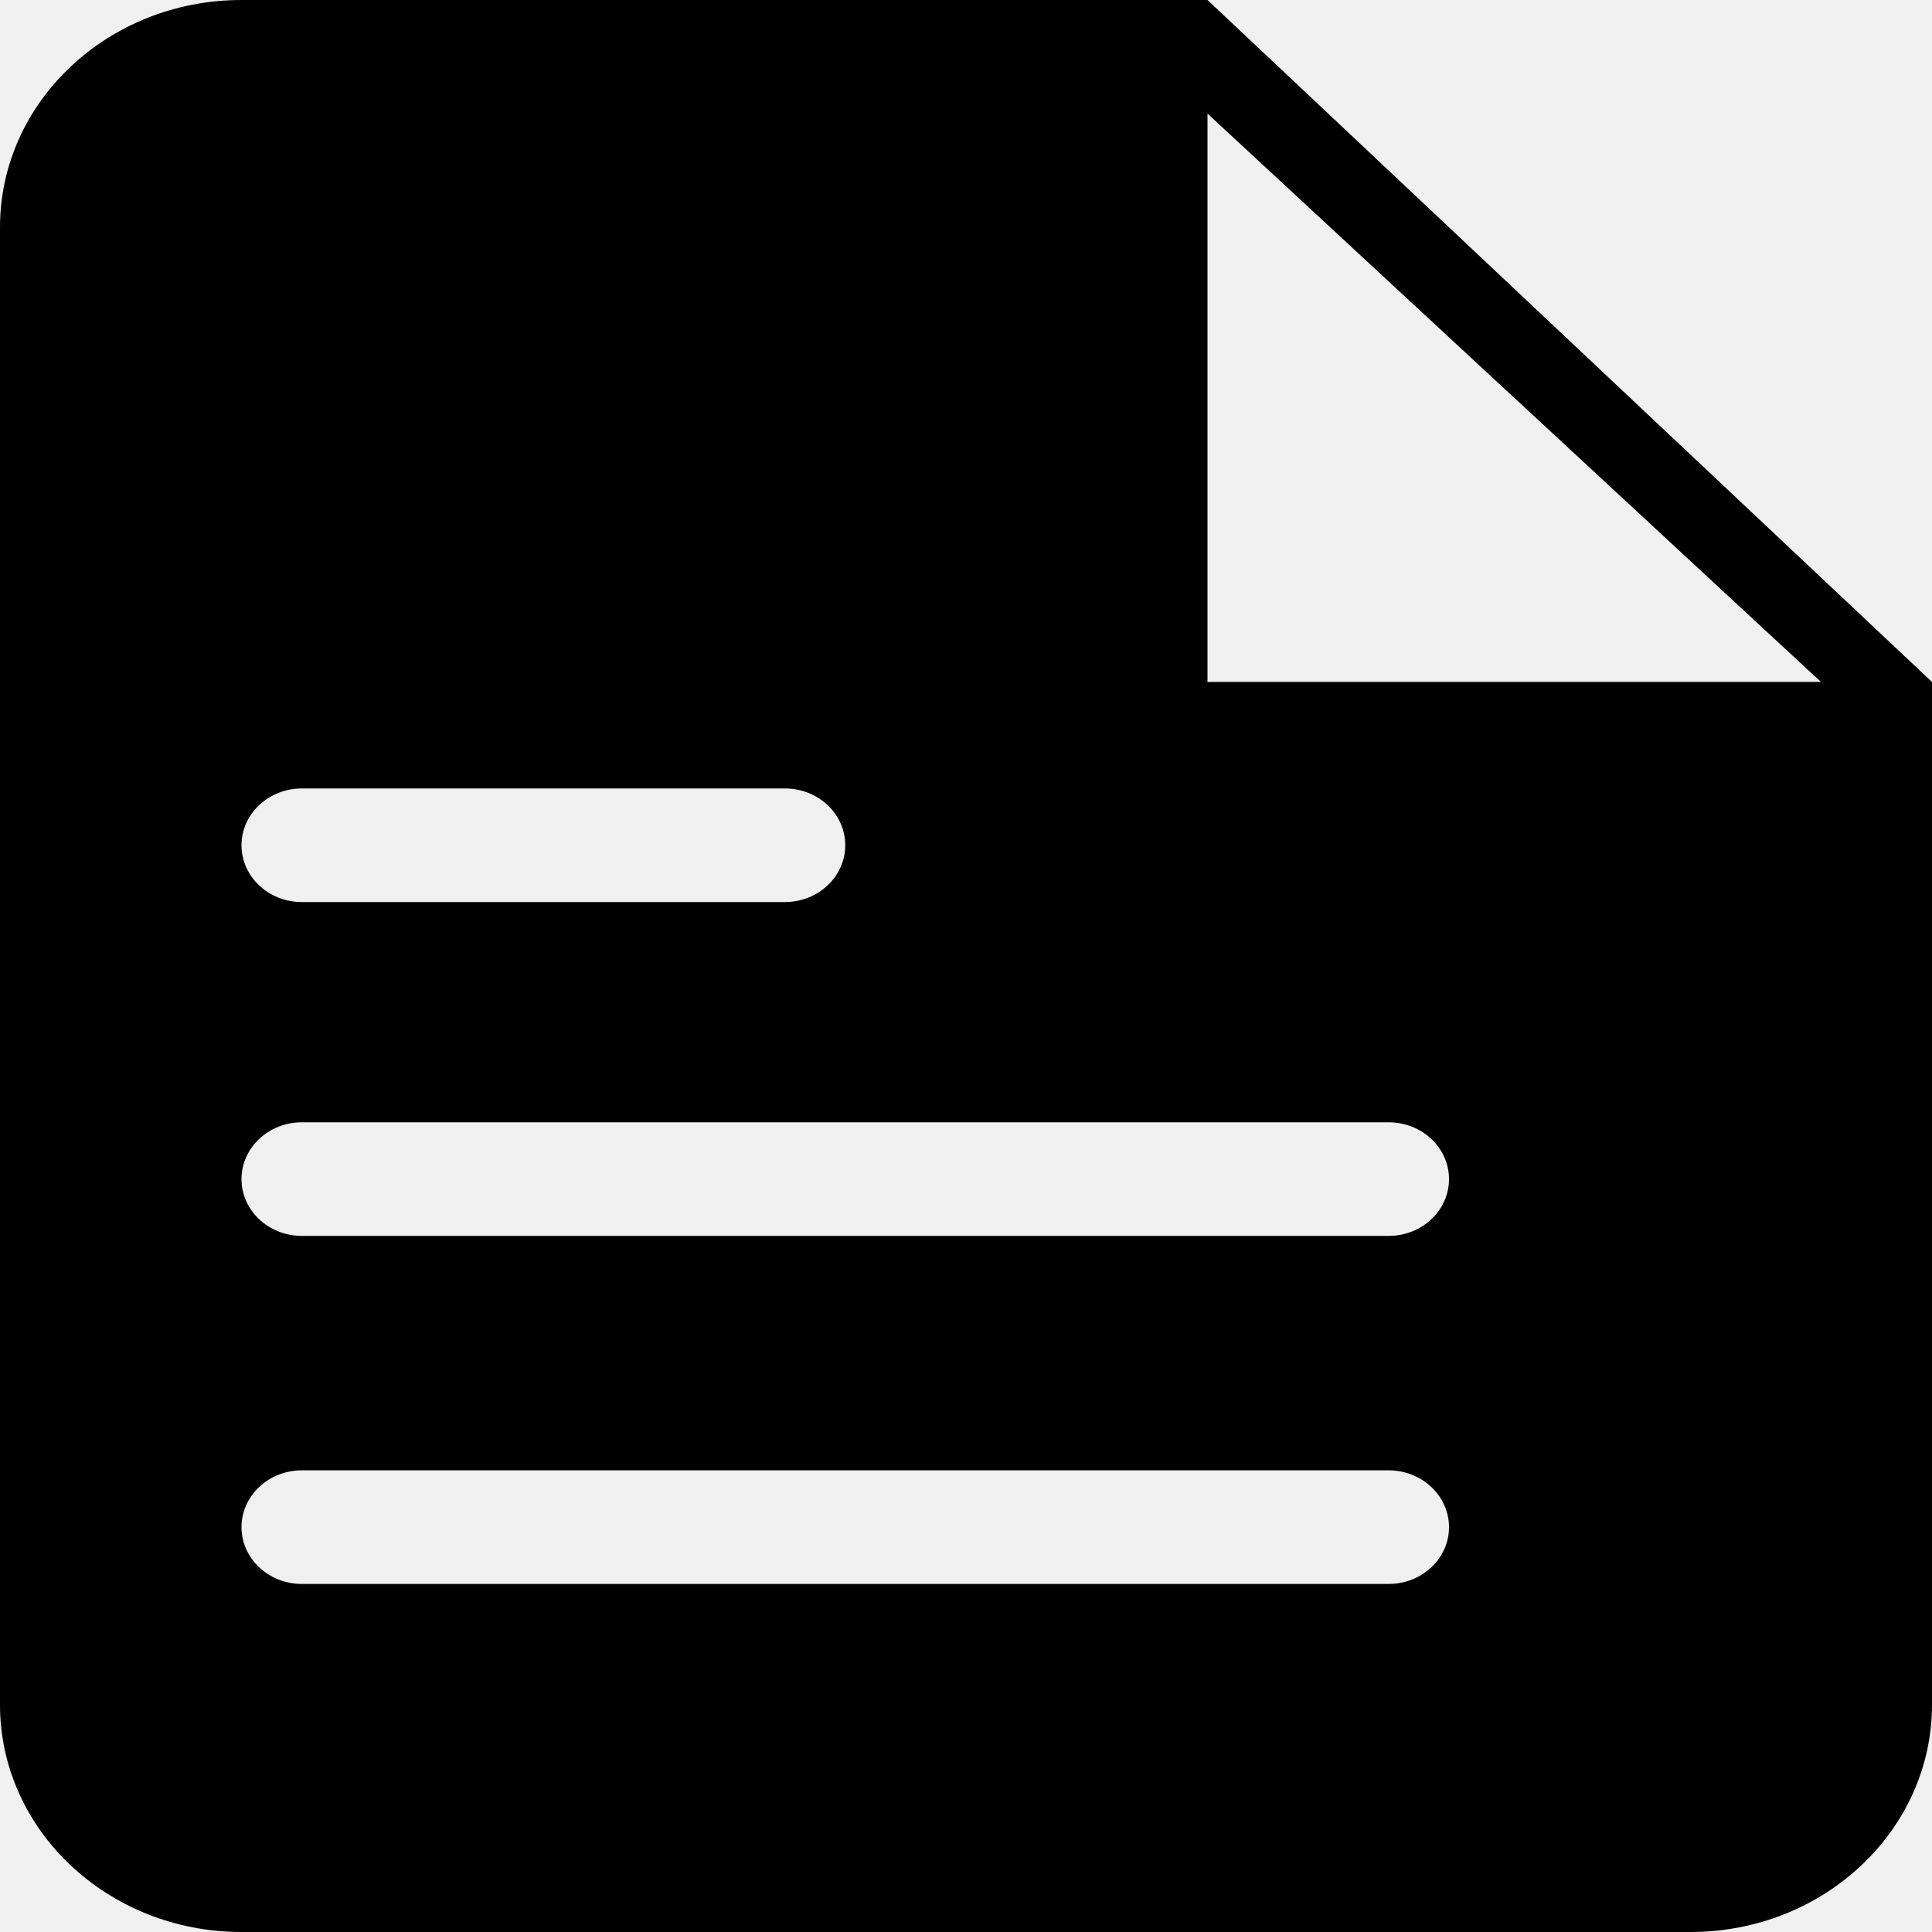
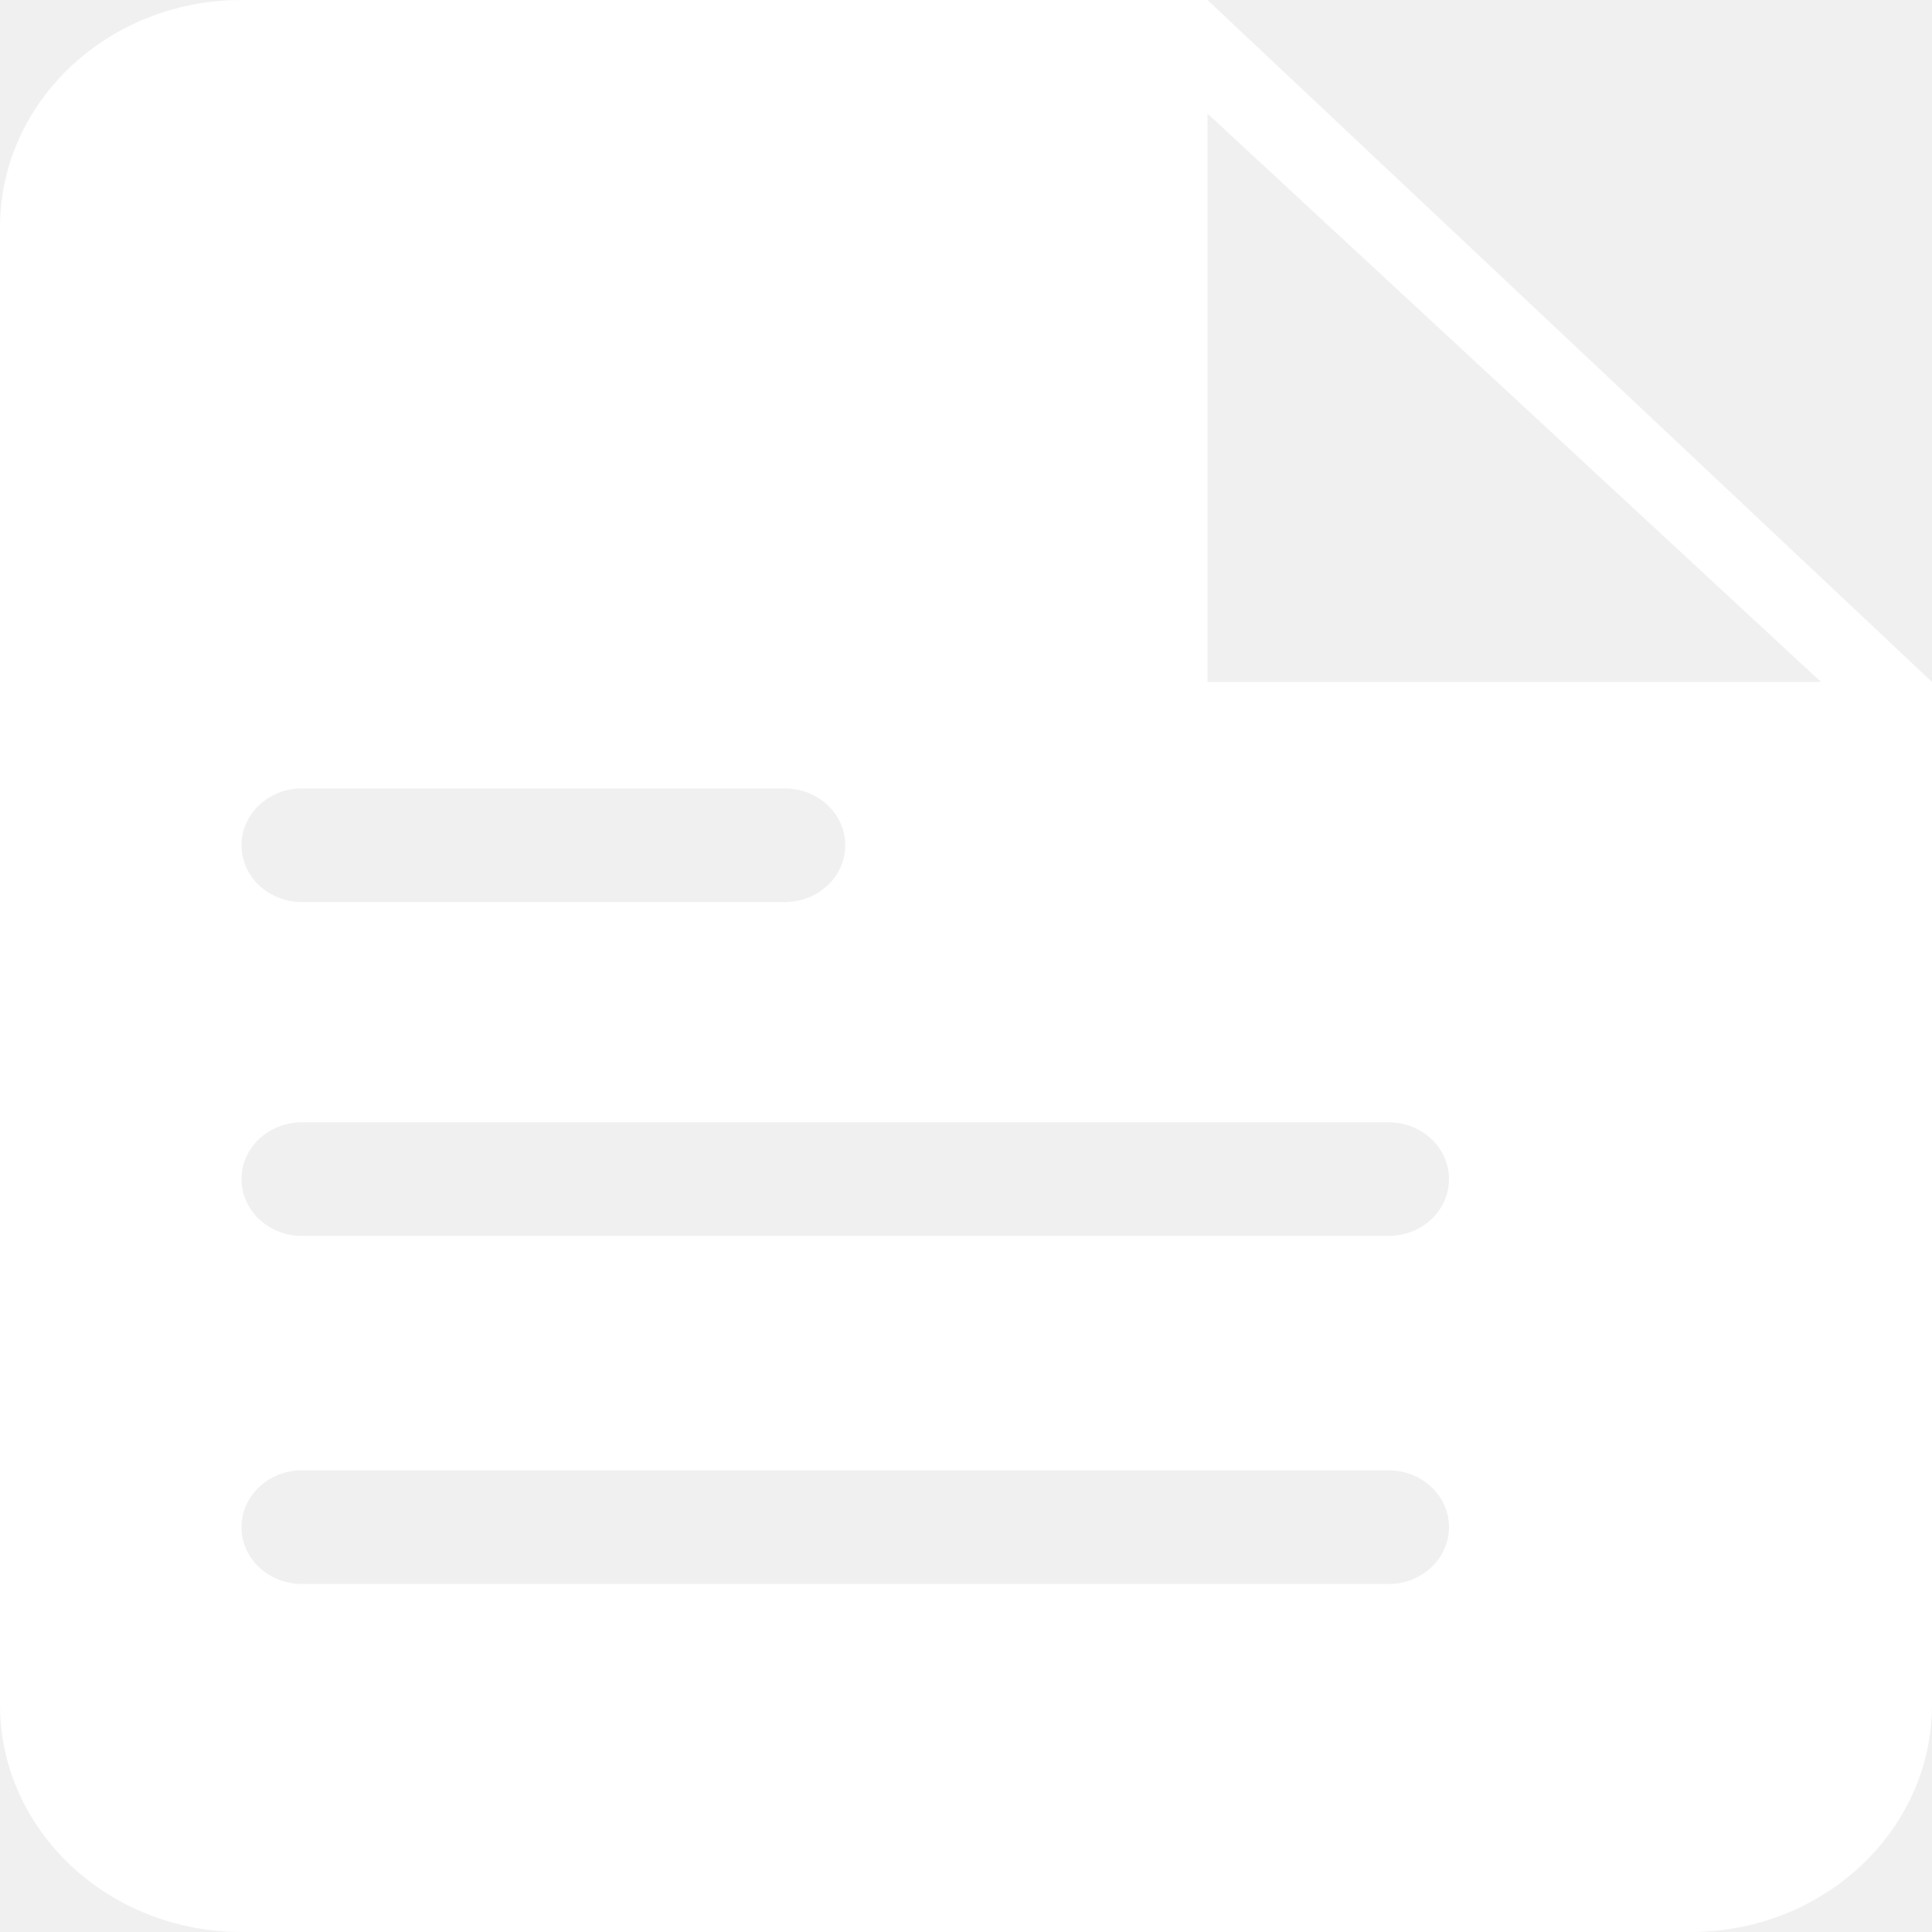
<svg xmlns="http://www.w3.org/2000/svg" width="20" height="20" viewBox="0 0 20 20">
-   <path fill="#000" fill-rule="evenodd" d="M12.5 0h-10C1.12 0 0 1.053 0 2.353v15.294C0 18.947 1.12 20 2.5 20h15c1.38 0 2.5-1.053 2.5-2.353V7.06L12.5 0zM3.125 8.162h5c.345 0 .625.263.625.588 0 .325-.28.588-.625.588h-5c-.345 0-.625-.263-.625-.588 0-.325.28-.588.625-.588zm11.25 8.235H3.125c-.345 0-.625-.263-.625-.588 0-.325.28-.588.625-.588h11.25c.345 0 .625.263.625.588 0 .325-.28.588-.625.588zm0-3.603H3.125c-.345 0-.625-.263-.625-.588 0-.325.28-.588.625-.588h11.25c.345 0 .625.263.625.588 0 .325-.28.588-.625.588zM12.5 7.06V1.176l6.35 5.883H12.5z" />
+   <path fill="#ffffff" fill-rule="evenodd" d="M12.5 0h-10C1.12 0 0 1.053 0 2.353v15.294C0 18.947 1.12 20 2.5 20h15c1.38 0 2.5-1.053 2.5-2.353V7.06L12.5 0zM3.125 8.162h5c.345 0 .625.263.625.588 0 .325-.28.588-.625.588h-5c-.345 0-.625-.263-.625-.588 0-.325.28-.588.625-.588zm11.25 8.235H3.125c-.345 0-.625-.263-.625-.588 0-.325.28-.588.625-.588h11.25c.345 0 .625.263.625.588 0 .325-.28.588-.625.588zm0-3.603H3.125c-.345 0-.625-.263-.625-.588 0-.325.28-.588.625-.588h11.25c.345 0 .625.263.625.588 0 .325-.28.588-.625.588zM12.5 7.06V1.176l6.35 5.883H12.5z" />
</svg>
